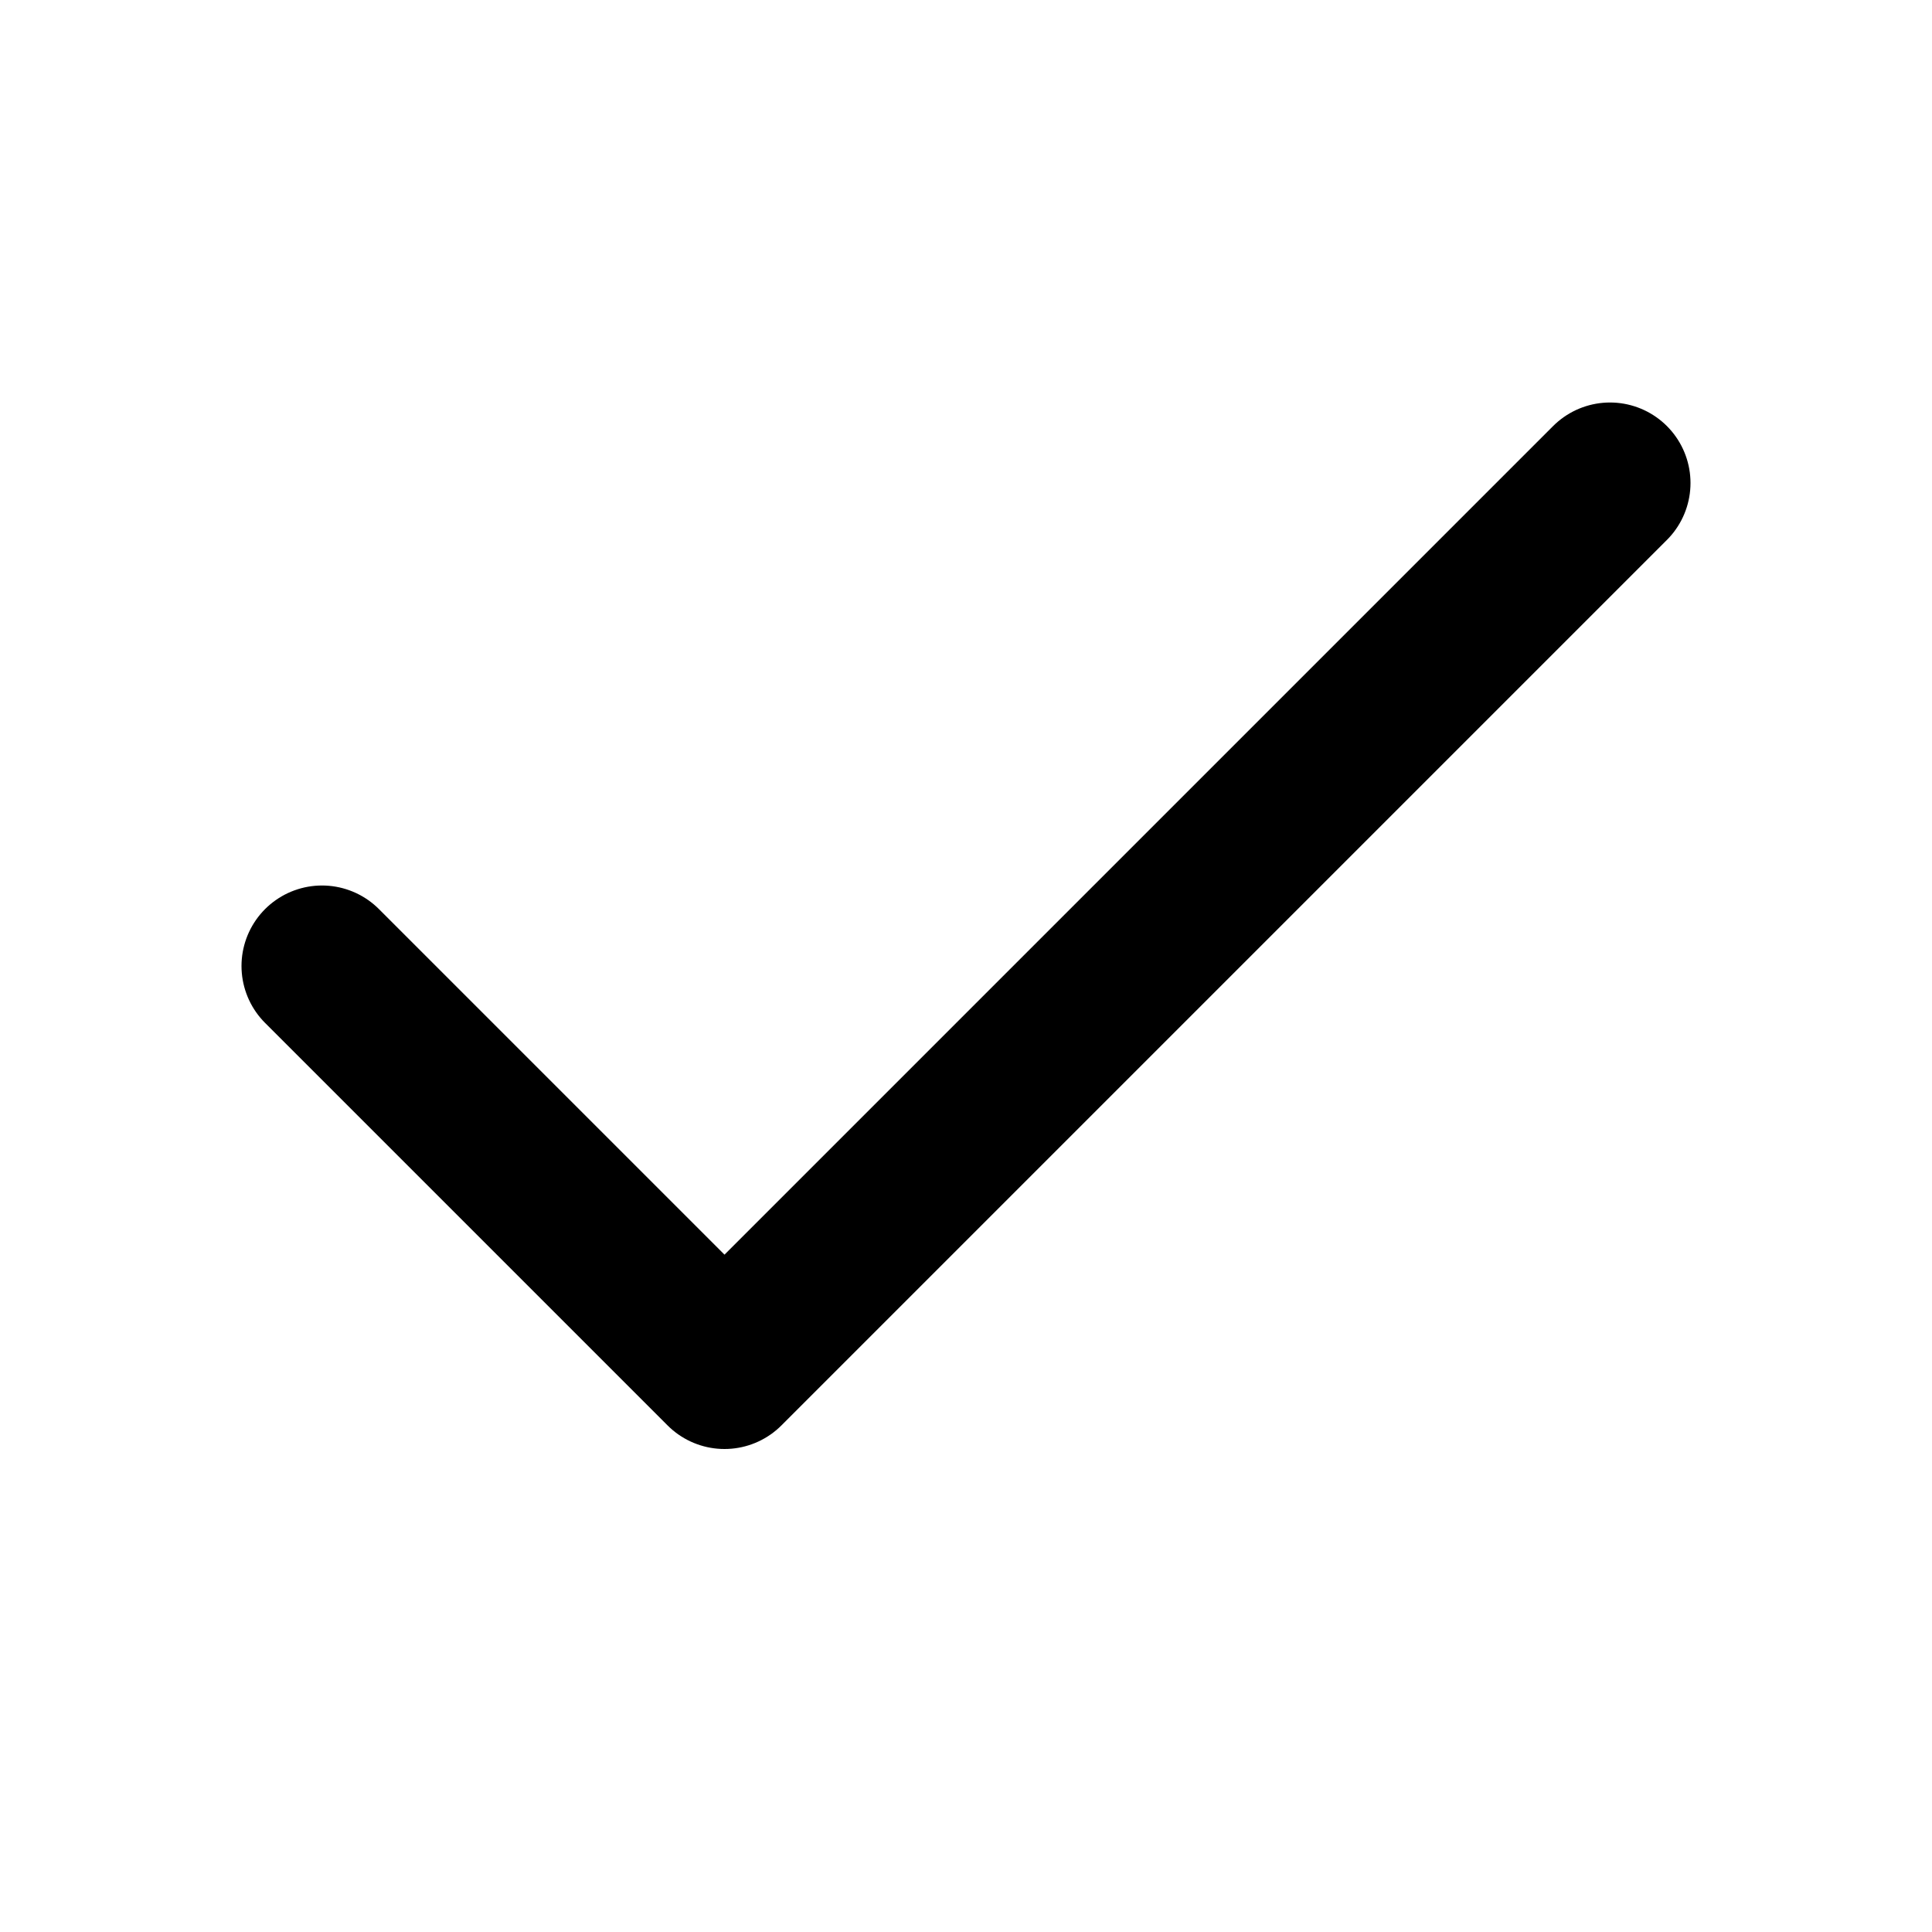
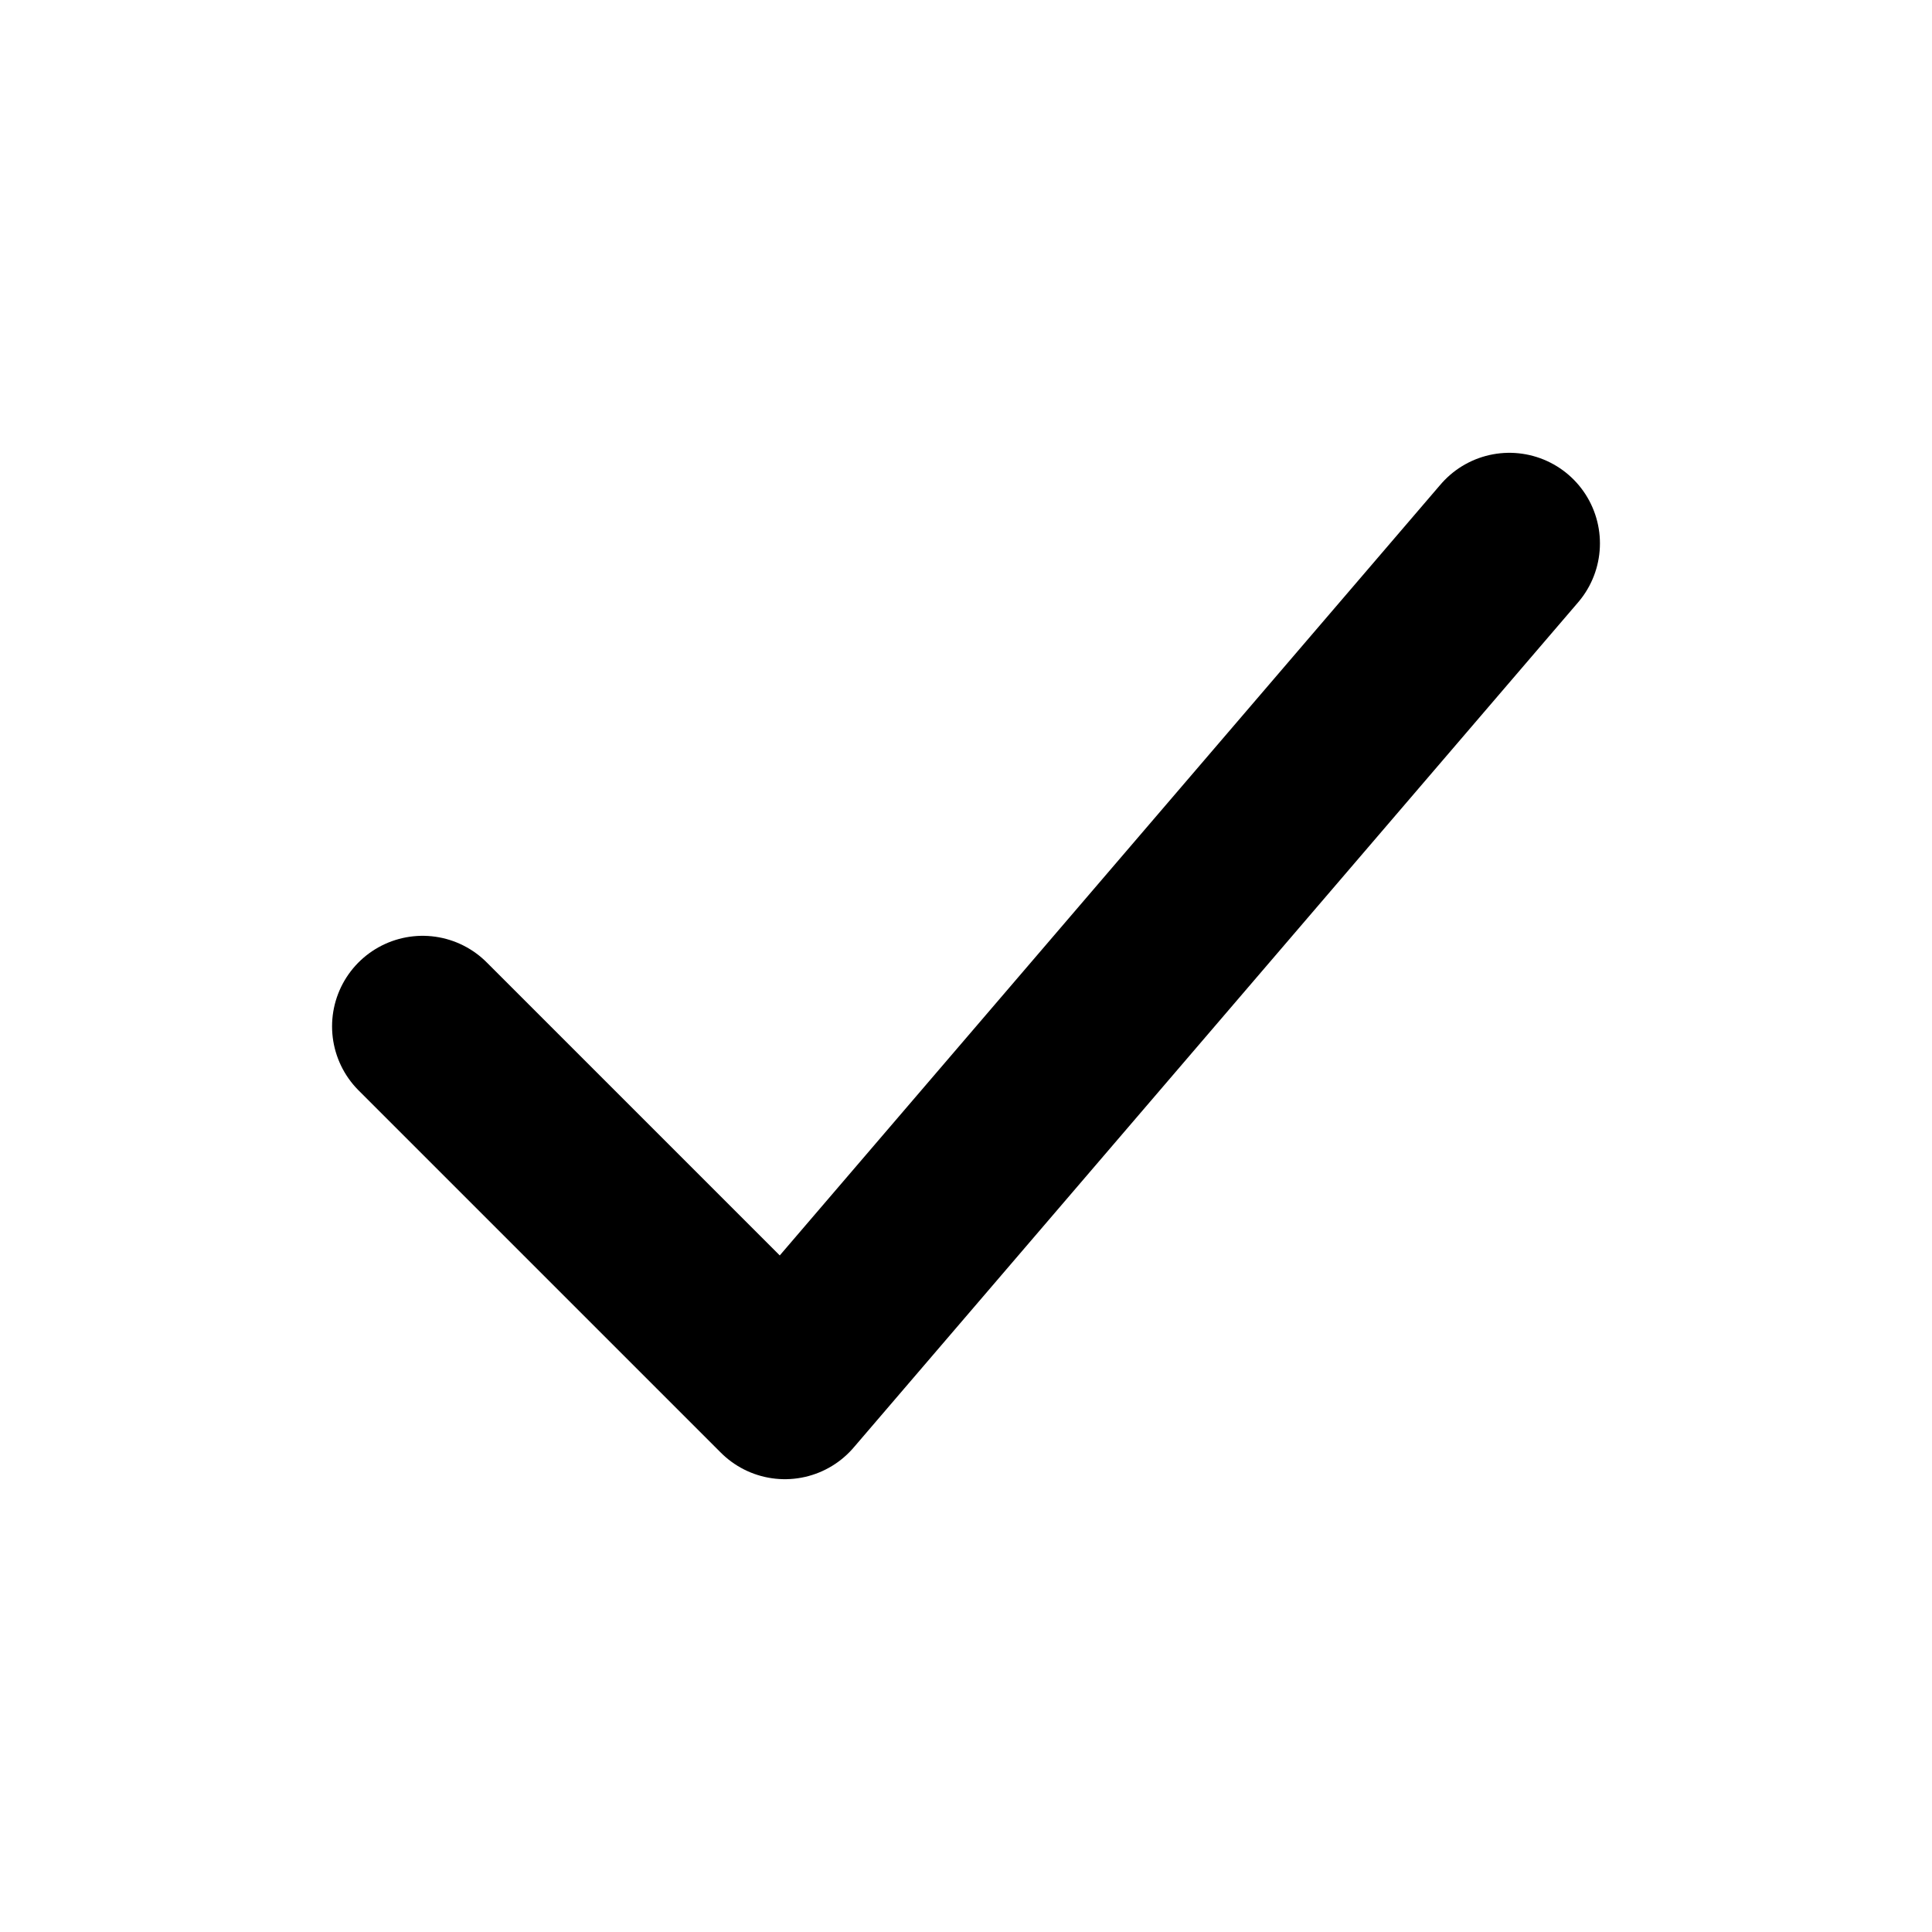
- <svg xmlns="http://www.w3.org/2000/svg" class="lucide lucide-check" width="24" height="24" viewBox="0 0 24 24" fill="none" stroke="currentColor" stroke-width="2" stroke-linecap="round" stroke-linejoin="round">
-   <path d="M20 6 9 17l-5-5" />
+ <svg xmlns="http://www.w3.org/2000/svg" viewBox="0 0 16 16" fill="none" stroke="currentColor" stroke-width="1.5" stroke-linecap="round" stroke-linejoin="round">
+   <path d="M3.5 8.5 L6.5 11.5 L12.5 4.5" />
</svg>
